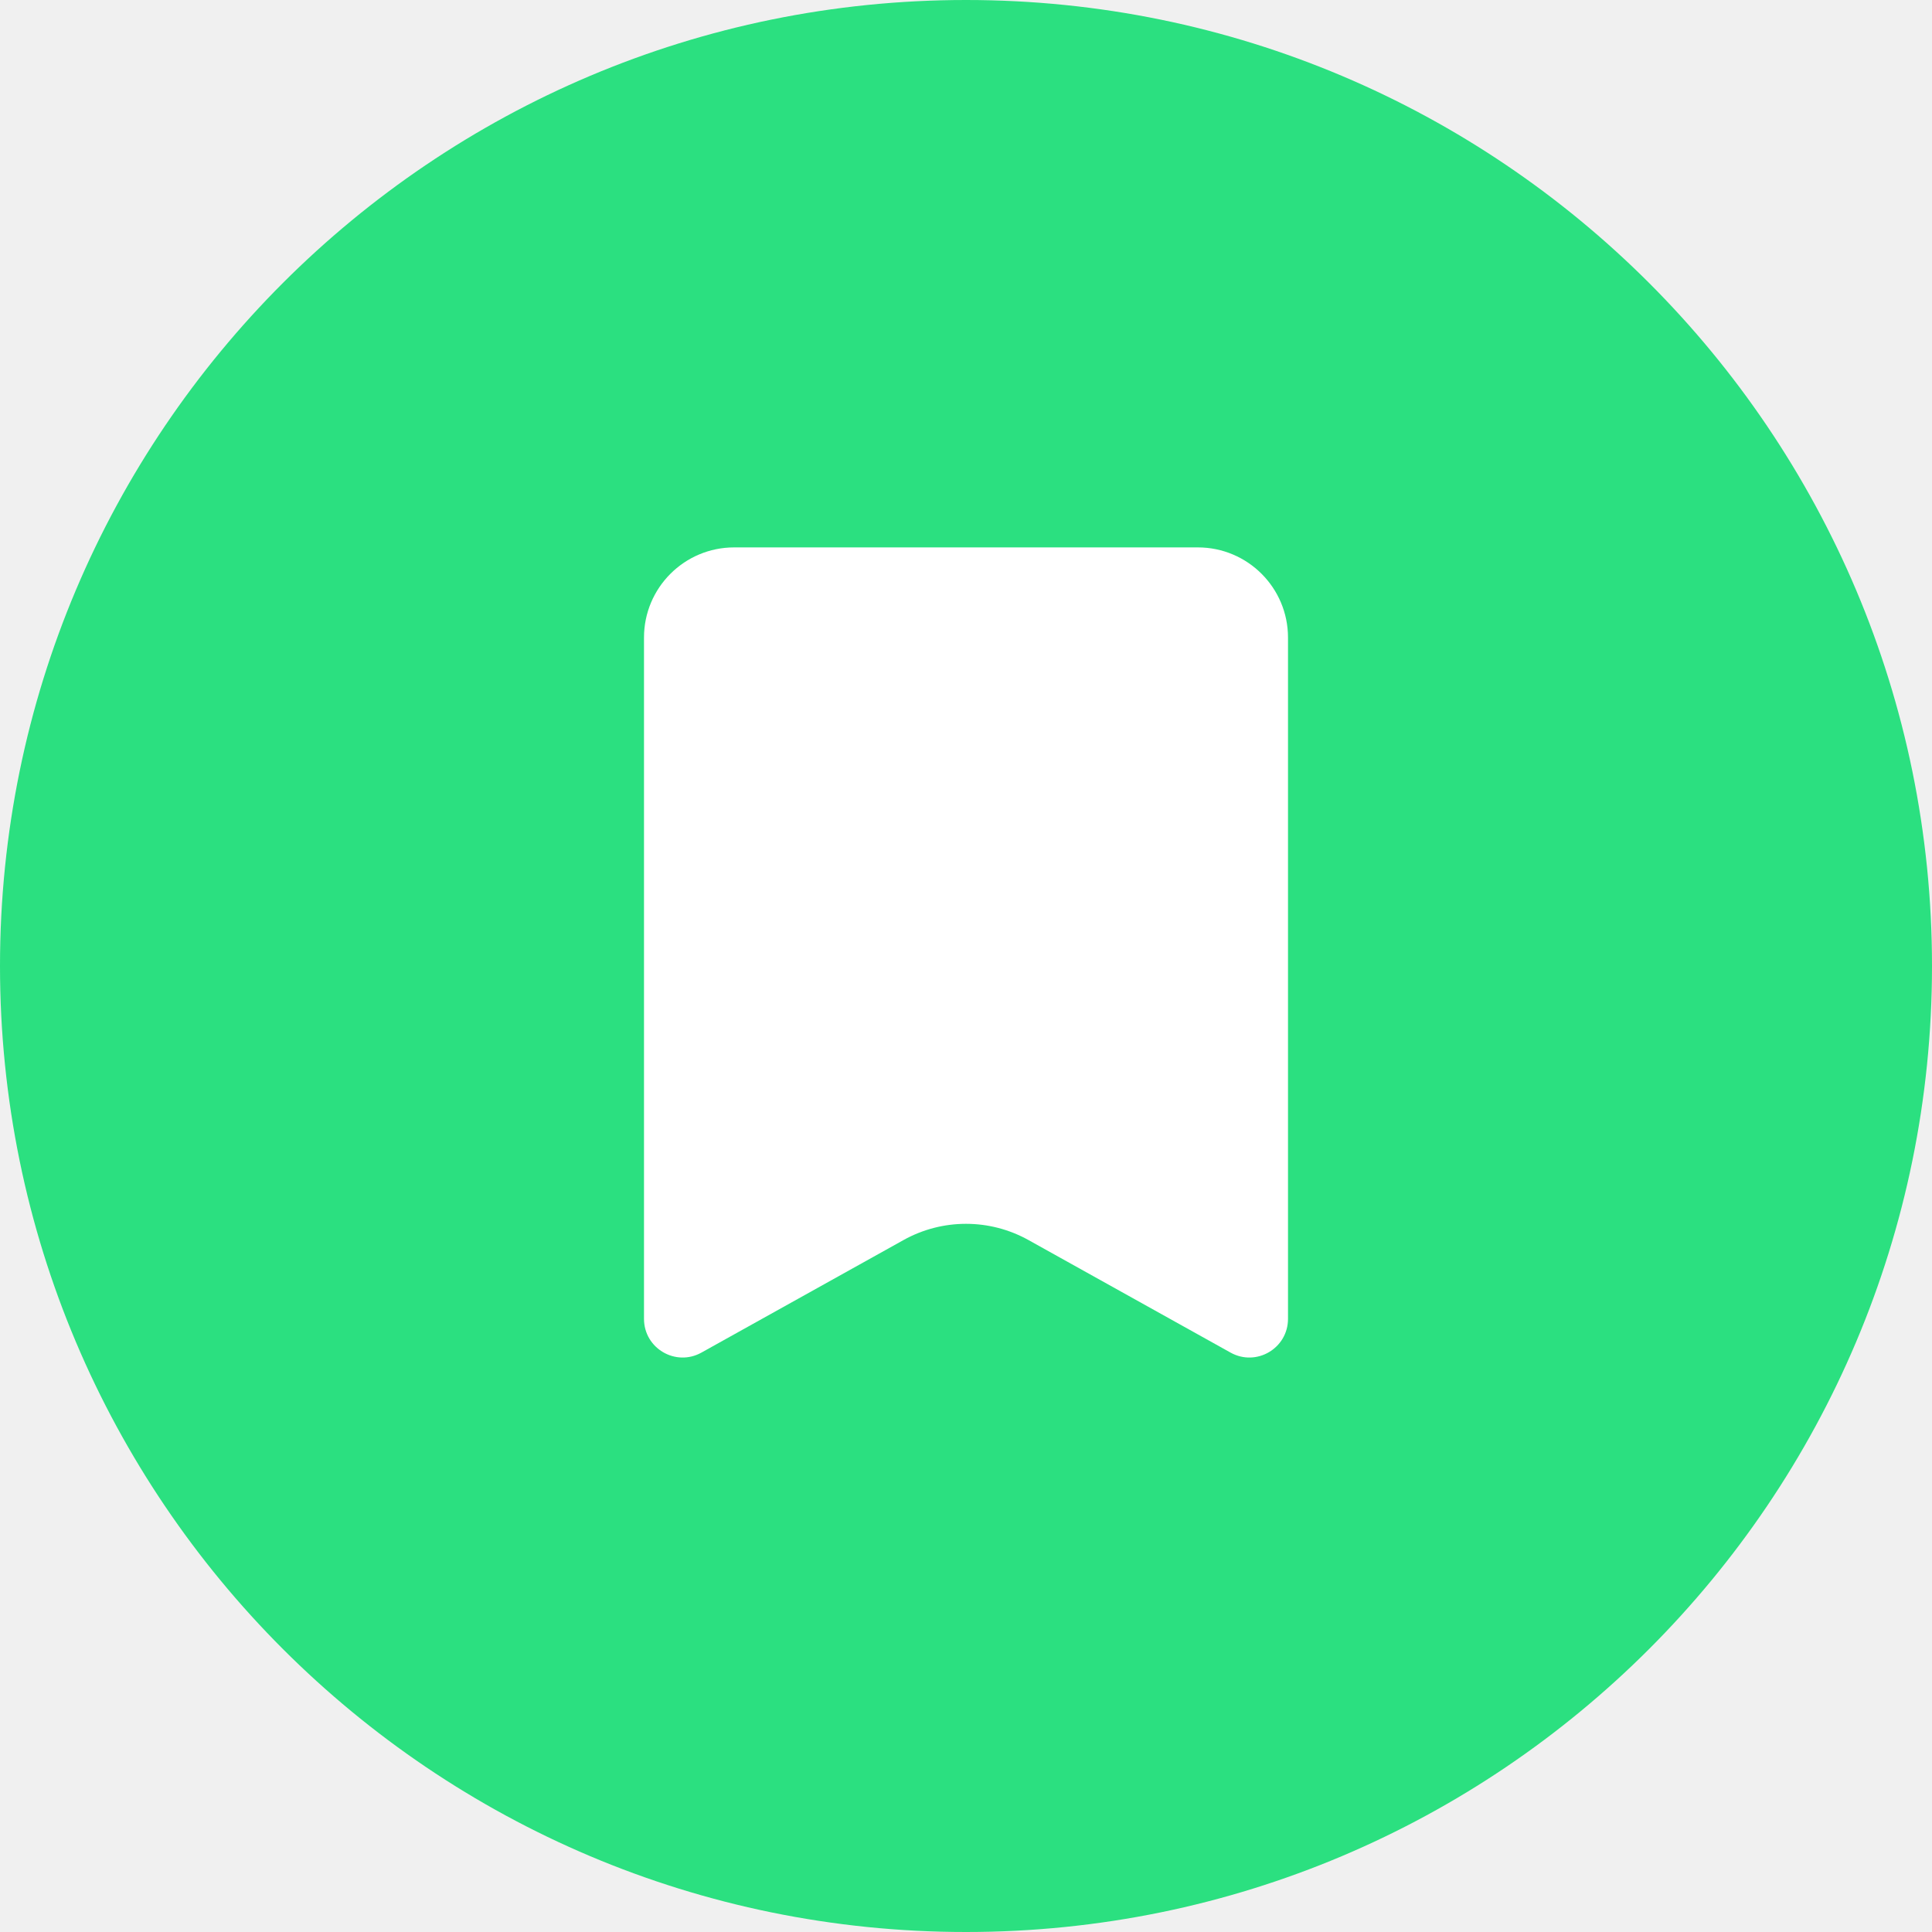
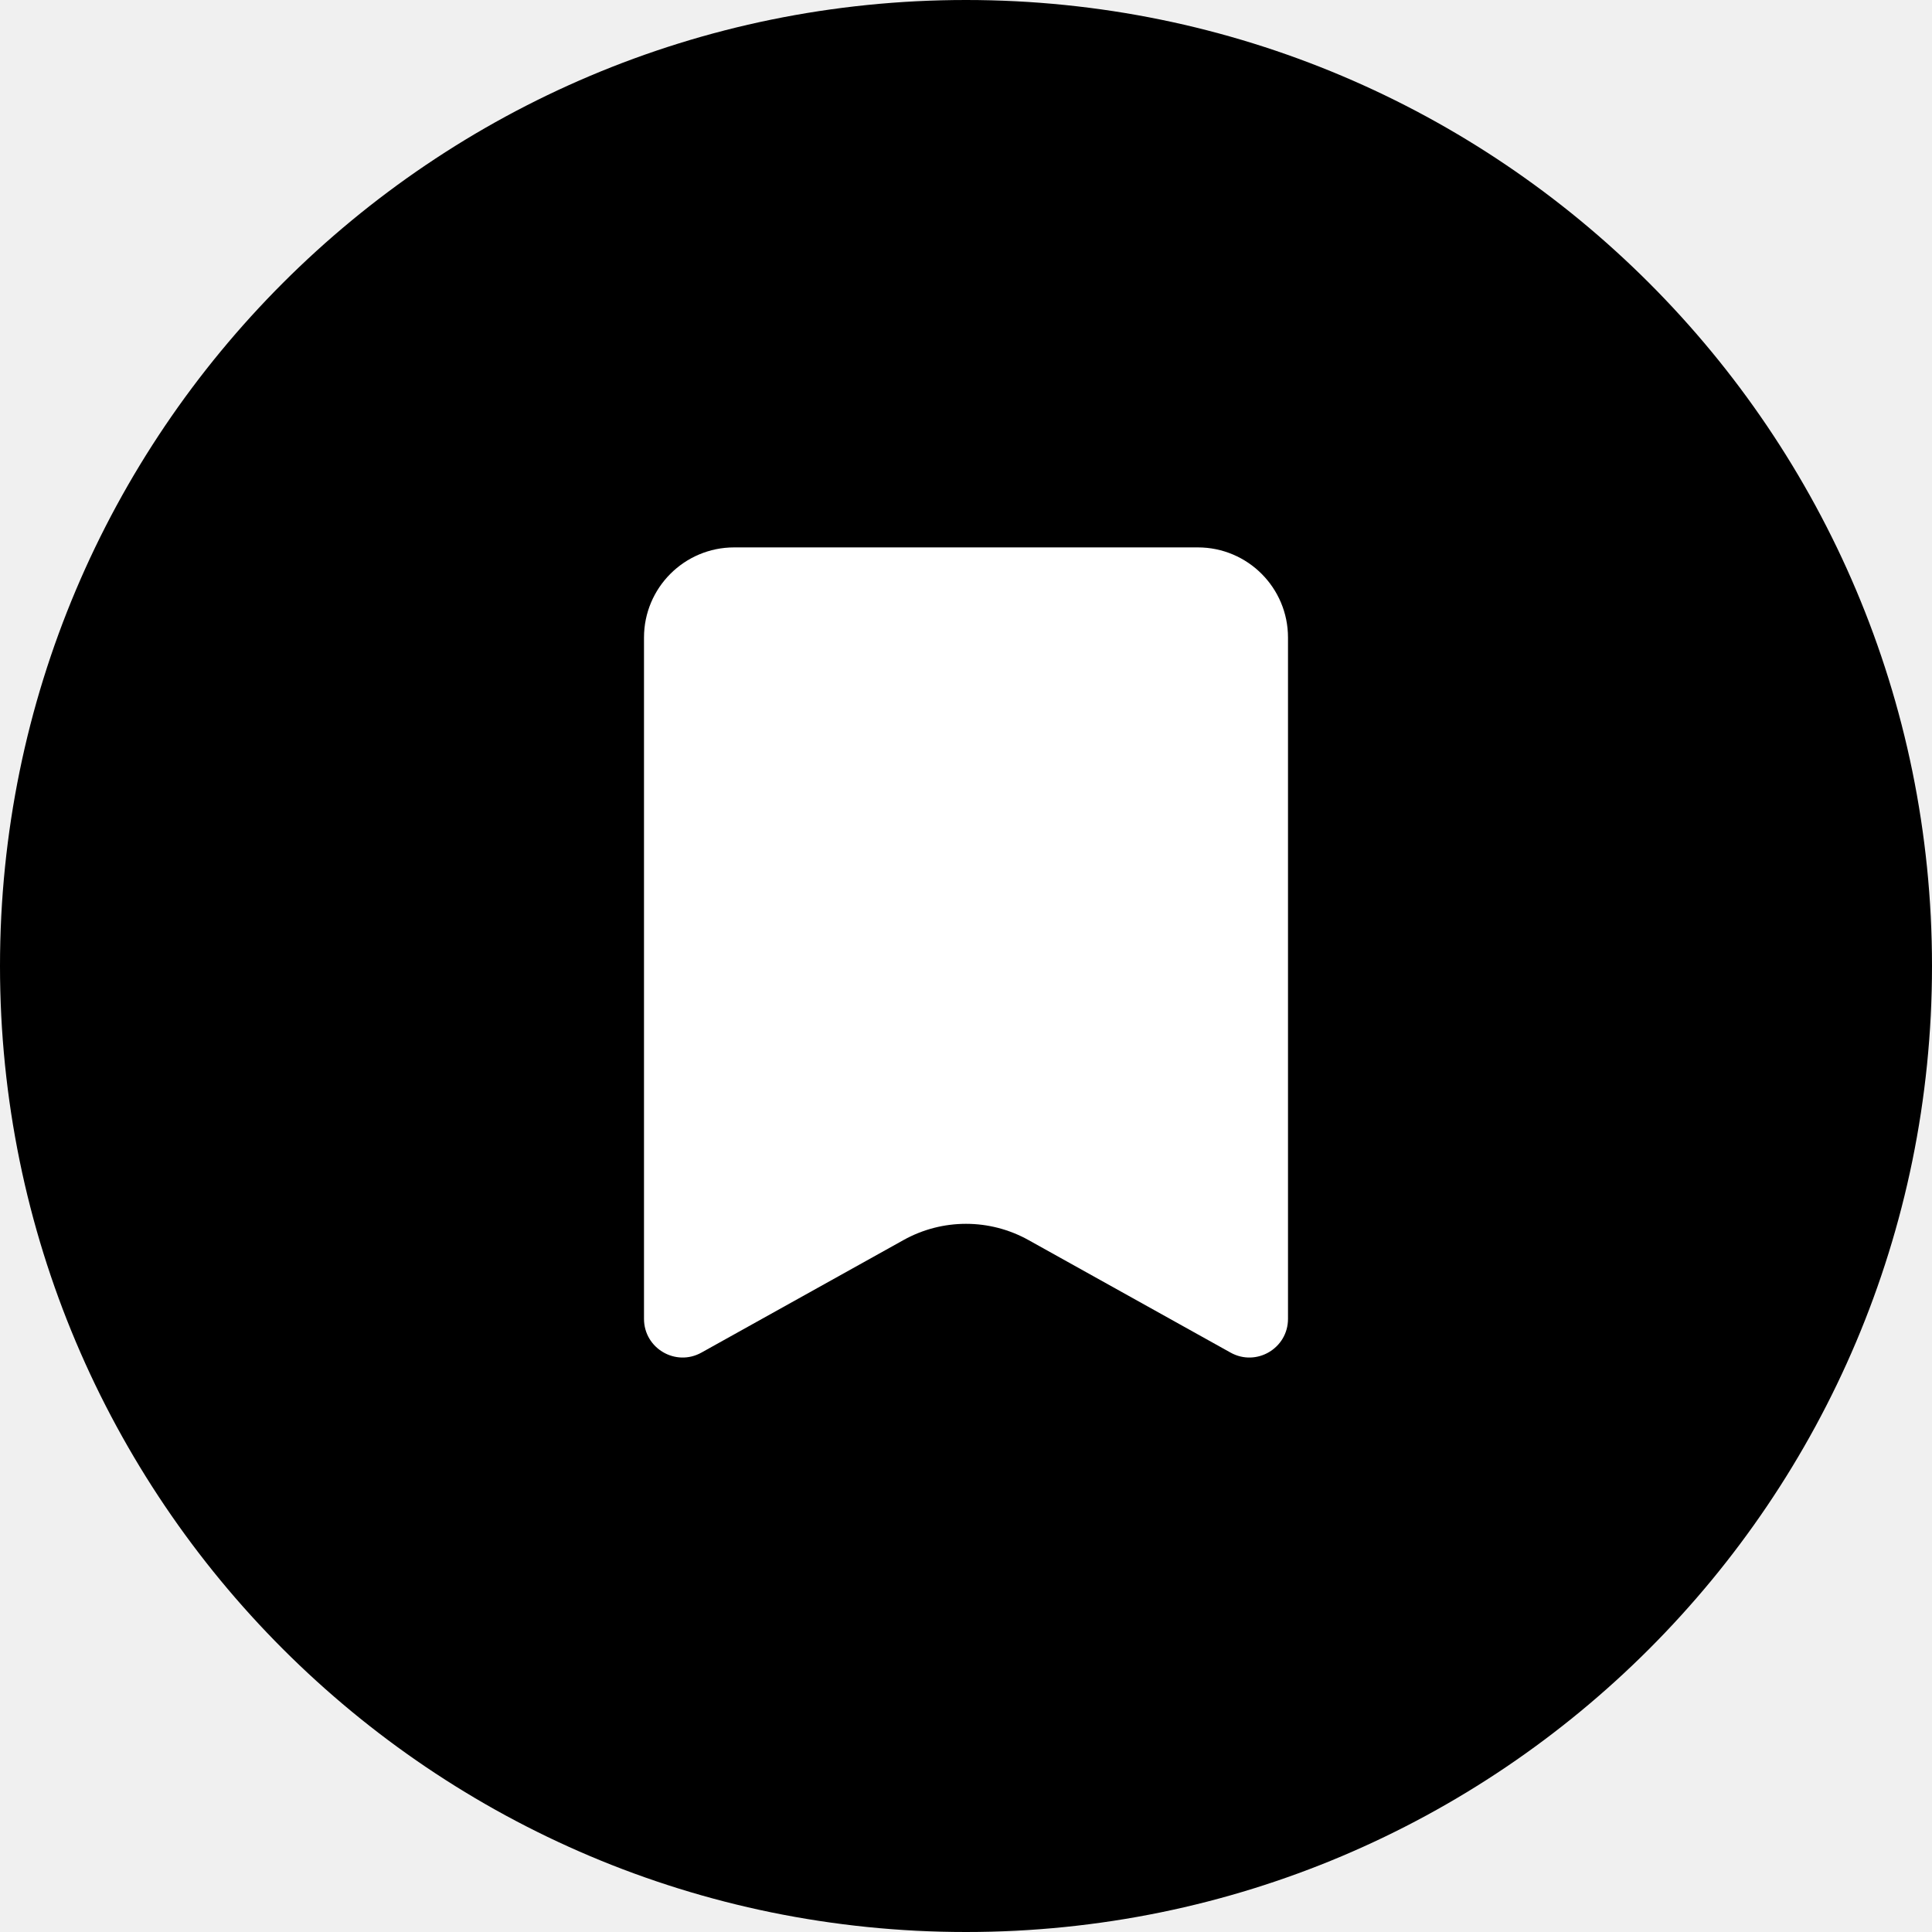
<svg xmlns="http://www.w3.org/2000/svg" width="30" height="30" viewBox="0 0 30 30" fill="none">
-   <rect width="30" height="30" rx="15" fill="#2BE080" />
+   <rect width="30" height="30" rx="15" fill="black" />
  <path d="M10 9.9C10 9.127 10.627 8.5 11.4 8.5H18.6C19.373 8.5 20 9.127 20 9.9V20.479C20 20.937 19.508 21.226 19.108 21.003L15.973 19.257C15.368 18.919 14.632 18.919 14.027 19.257L10.892 21.003C10.492 21.226 10 20.937 10 20.479V9.9Z" fill="white" />
</svg>
